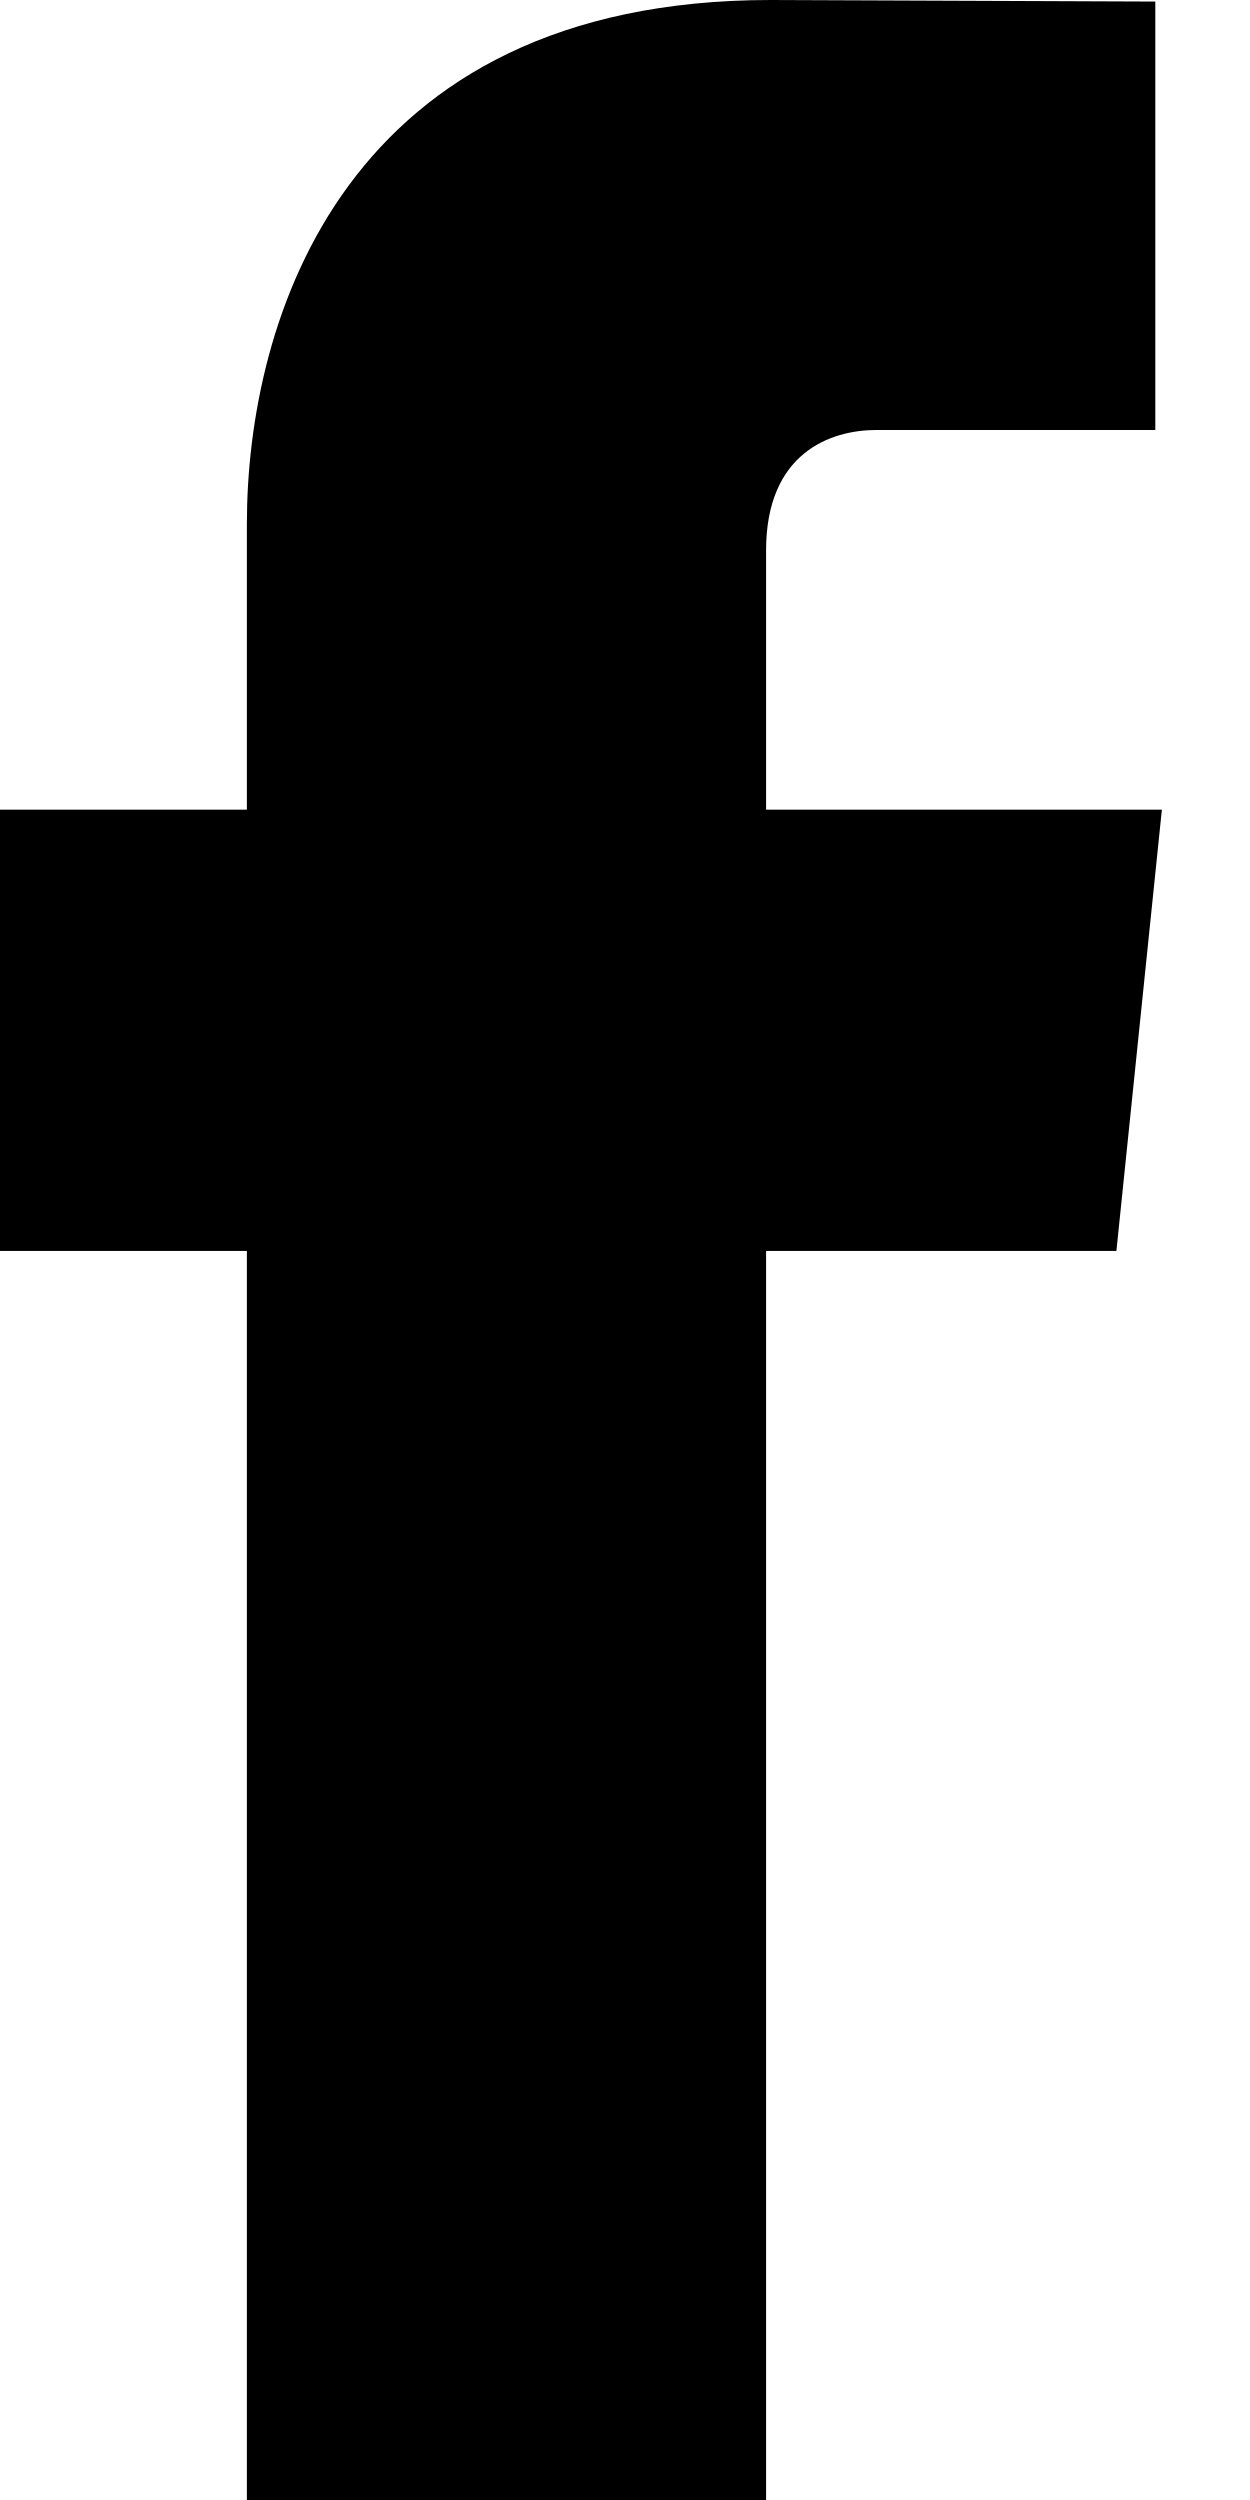
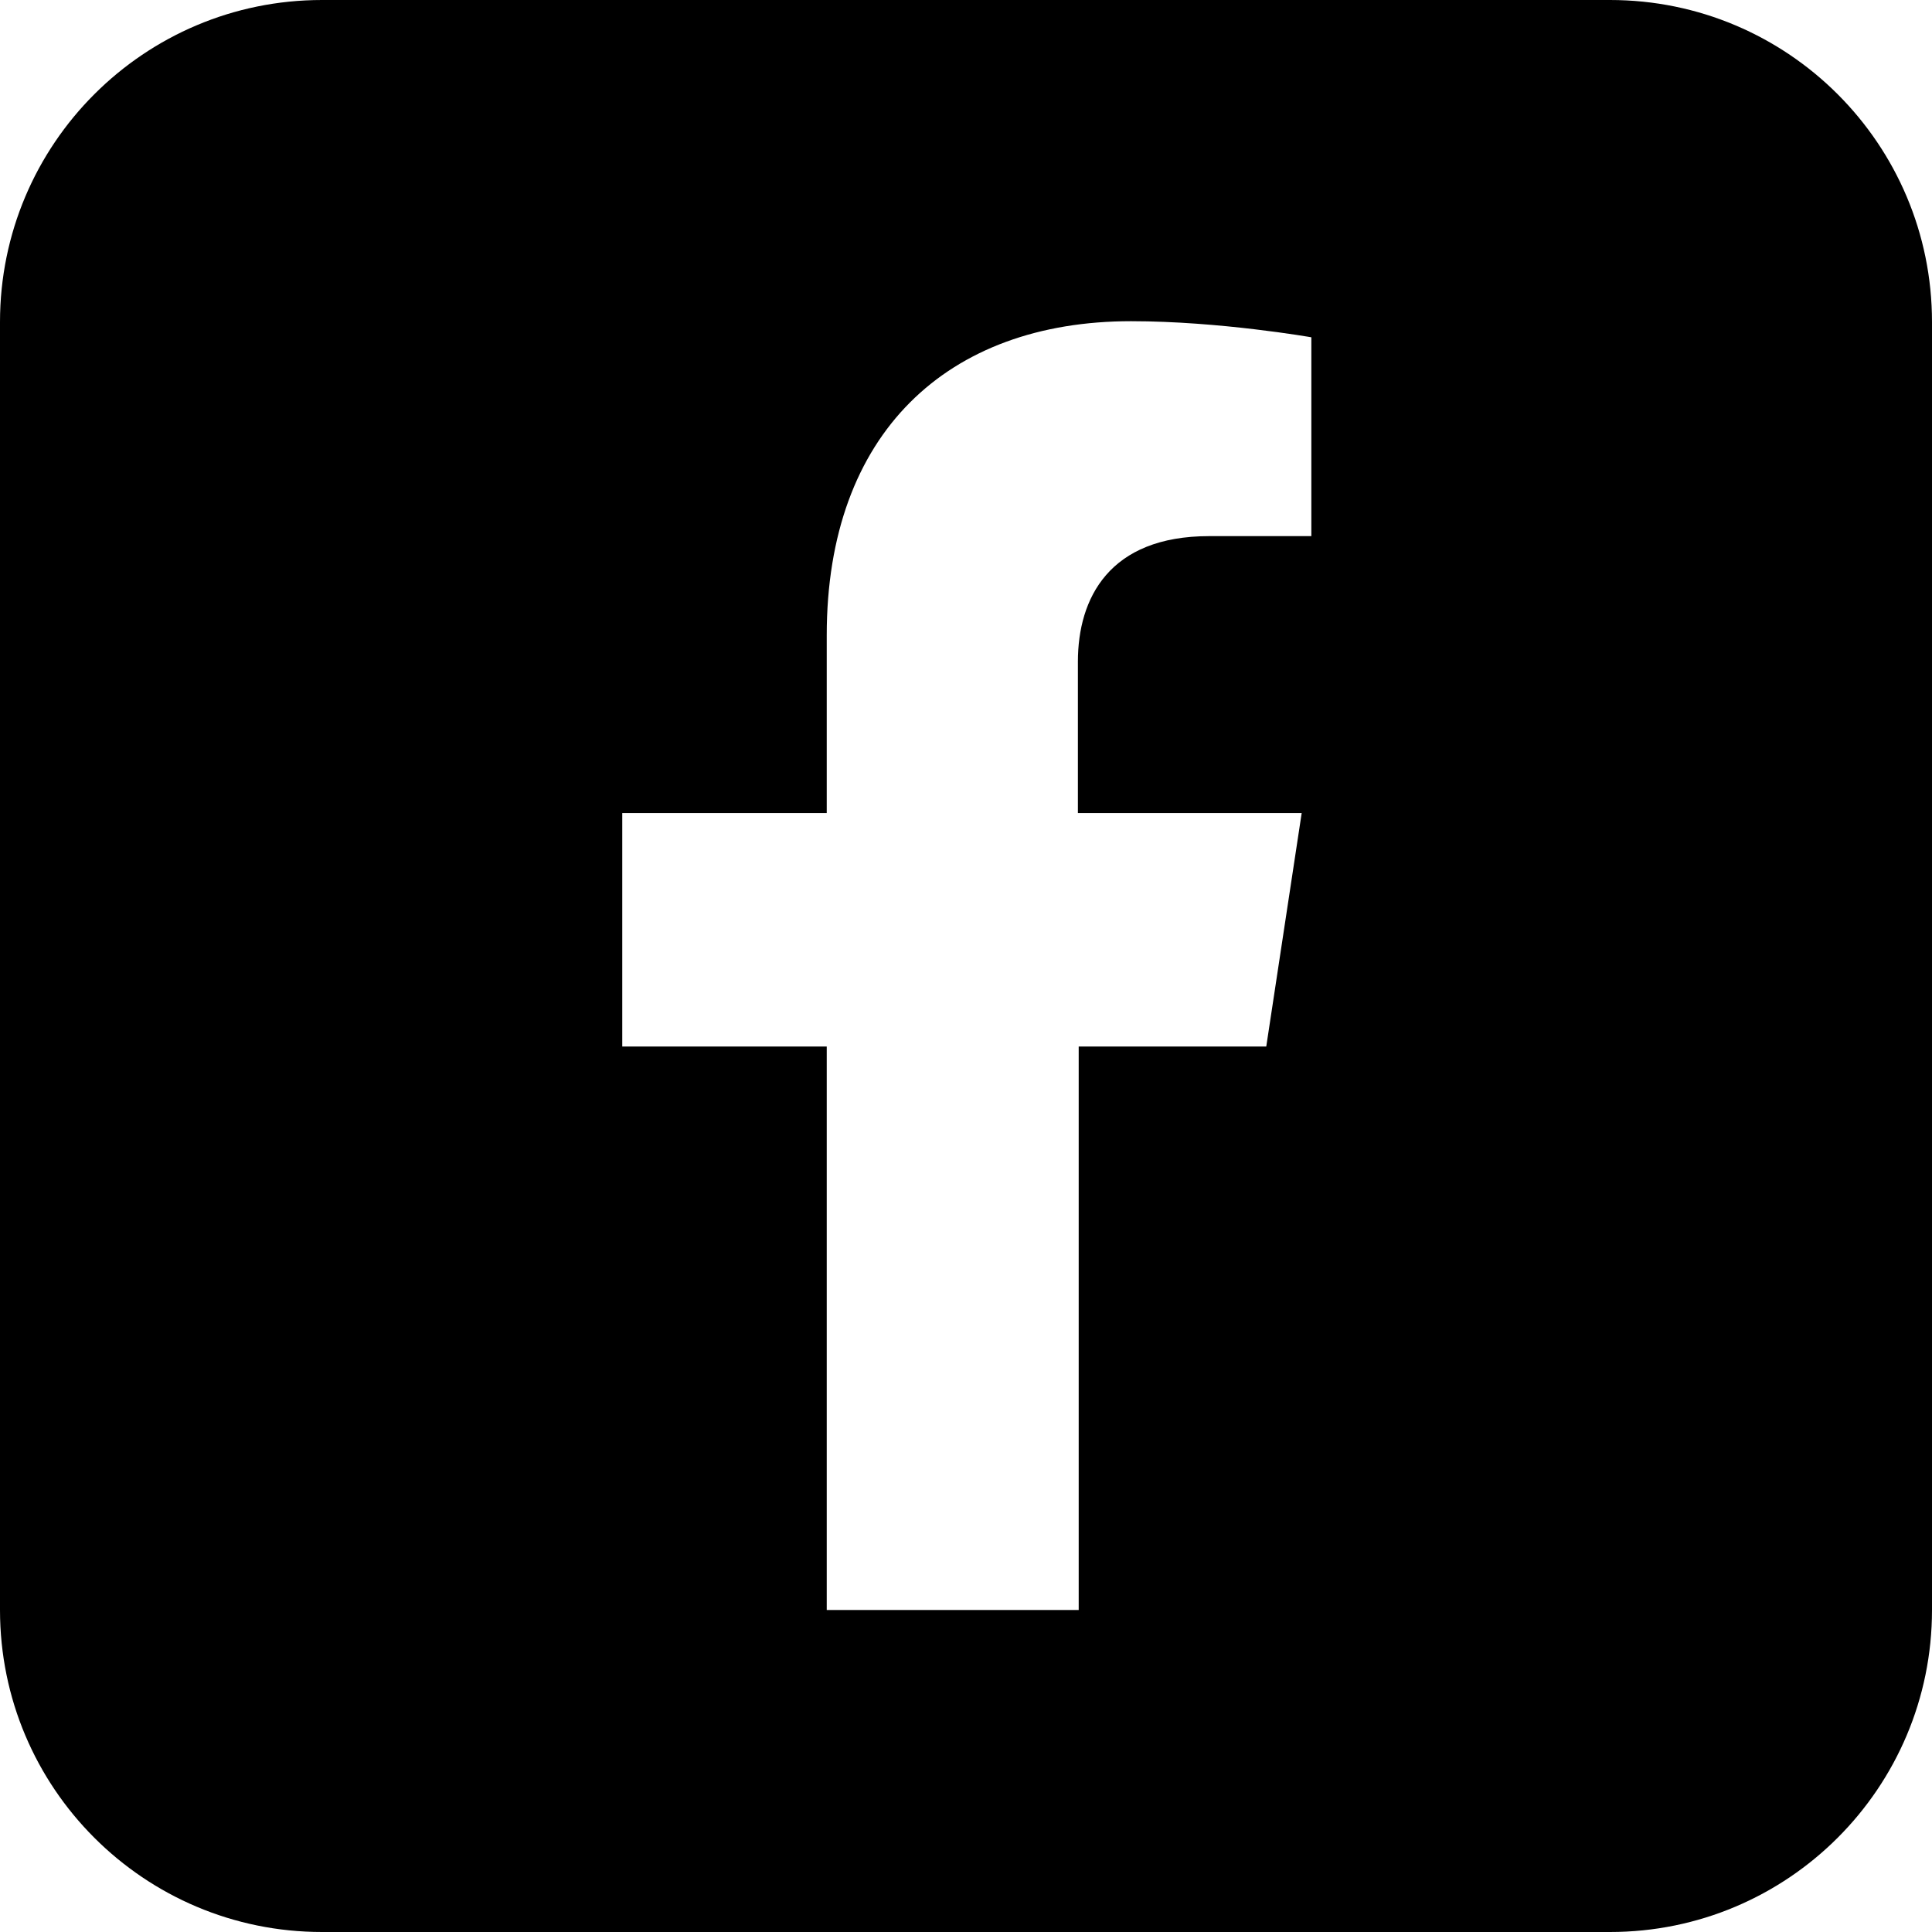
- <svg xmlns="http://www.w3.org/2000/svg" width="8" height="16" viewBox="0 0 8 16">
-   <path fill-rule="evenodd" d="M7.145 8.006H4.903V16H1.58V8.006H0V5.182h1.58V3.354C1.58 2.045 2.202 0 4.933 0l2.461.01v2.742H5.608c-.291 0-.705.145-.705.77v1.66h2.533l-.291 2.824z" />
+ <svg xmlns="http://www.w3.org/2000/svg" id="a" viewBox="0 0 24 24">
+   <path d="M20,0H4C1.79,0,0,1.79,0,4V20c0,2.21,1.79,4,4,4H20c2.21,0,4-1.79,4-4V4c0-2.21-1.79-4-4-4Zm-3.72,6.66h-1.26c-1.24,0-1.63,.77-1.63,1.56v1.88h2.78l-.44,2.9h-2.33v7h-3.13v-7h-2.54v-2.9h2.54v-2.21c0-2.51,1.5-3.9,3.78-3.9,1.1,0,2.24,.2,2.24,.2v2.47Z" fill-rule="evenodd" />
</svg>
